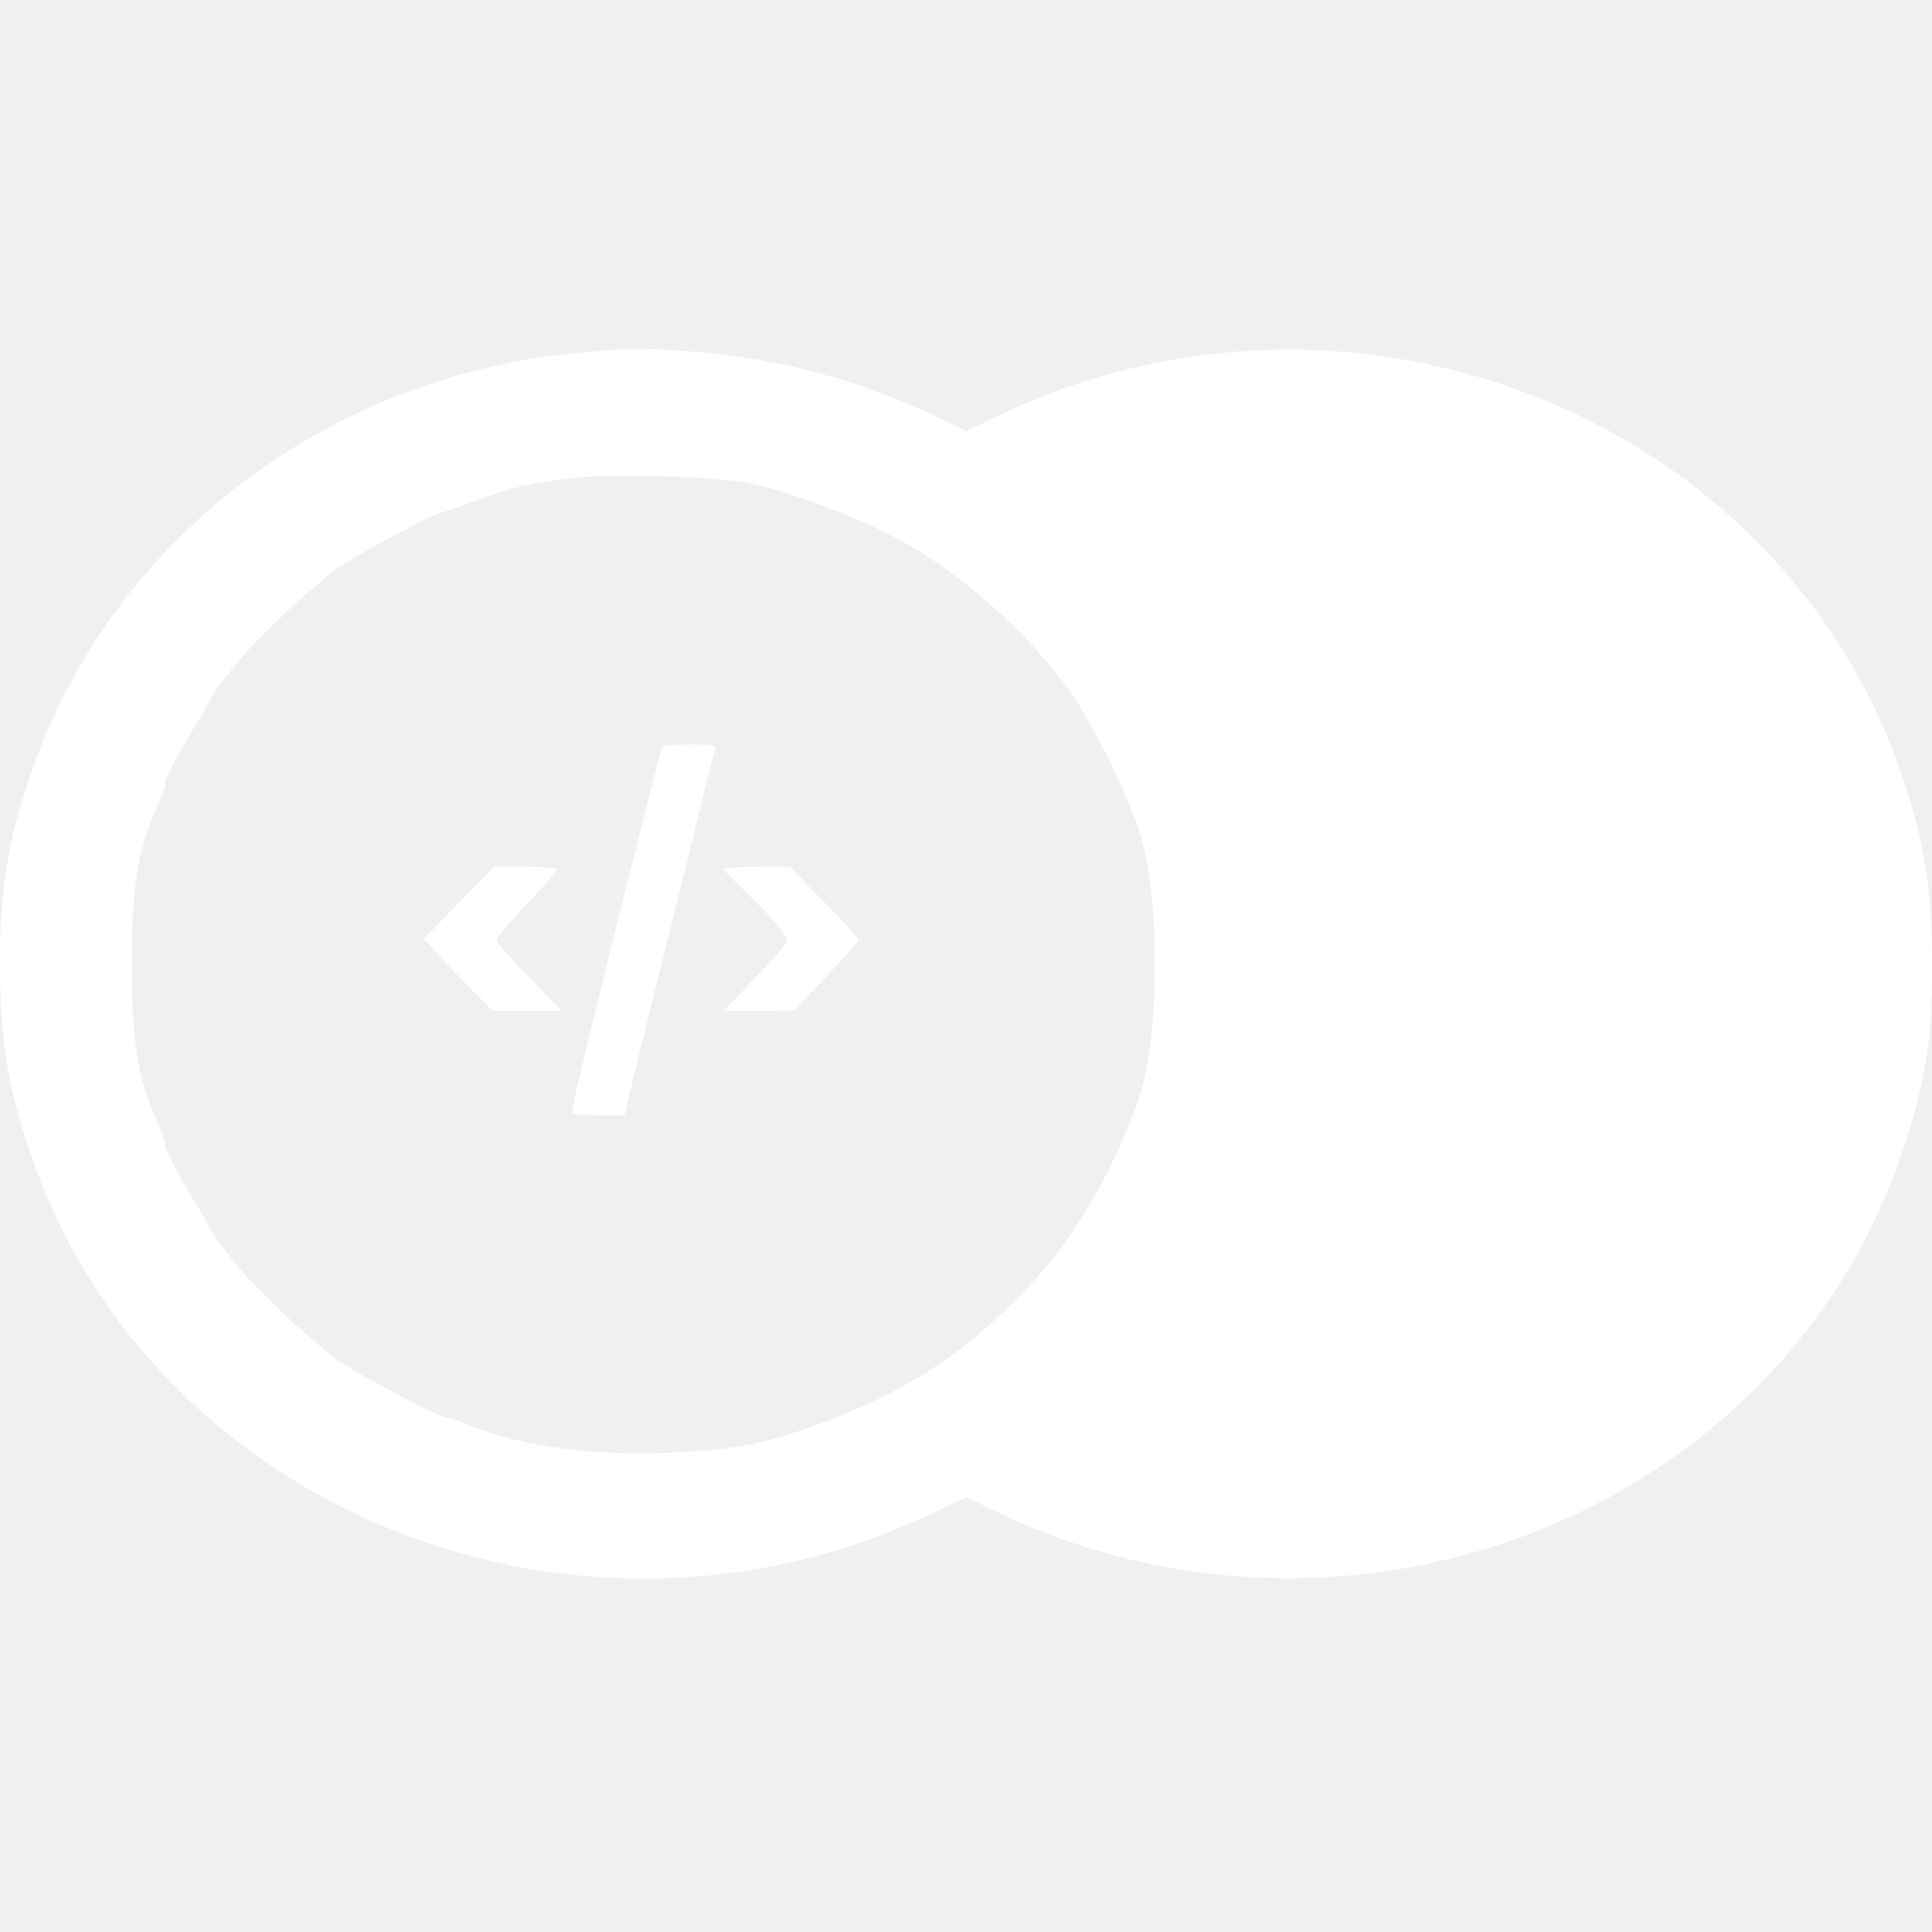
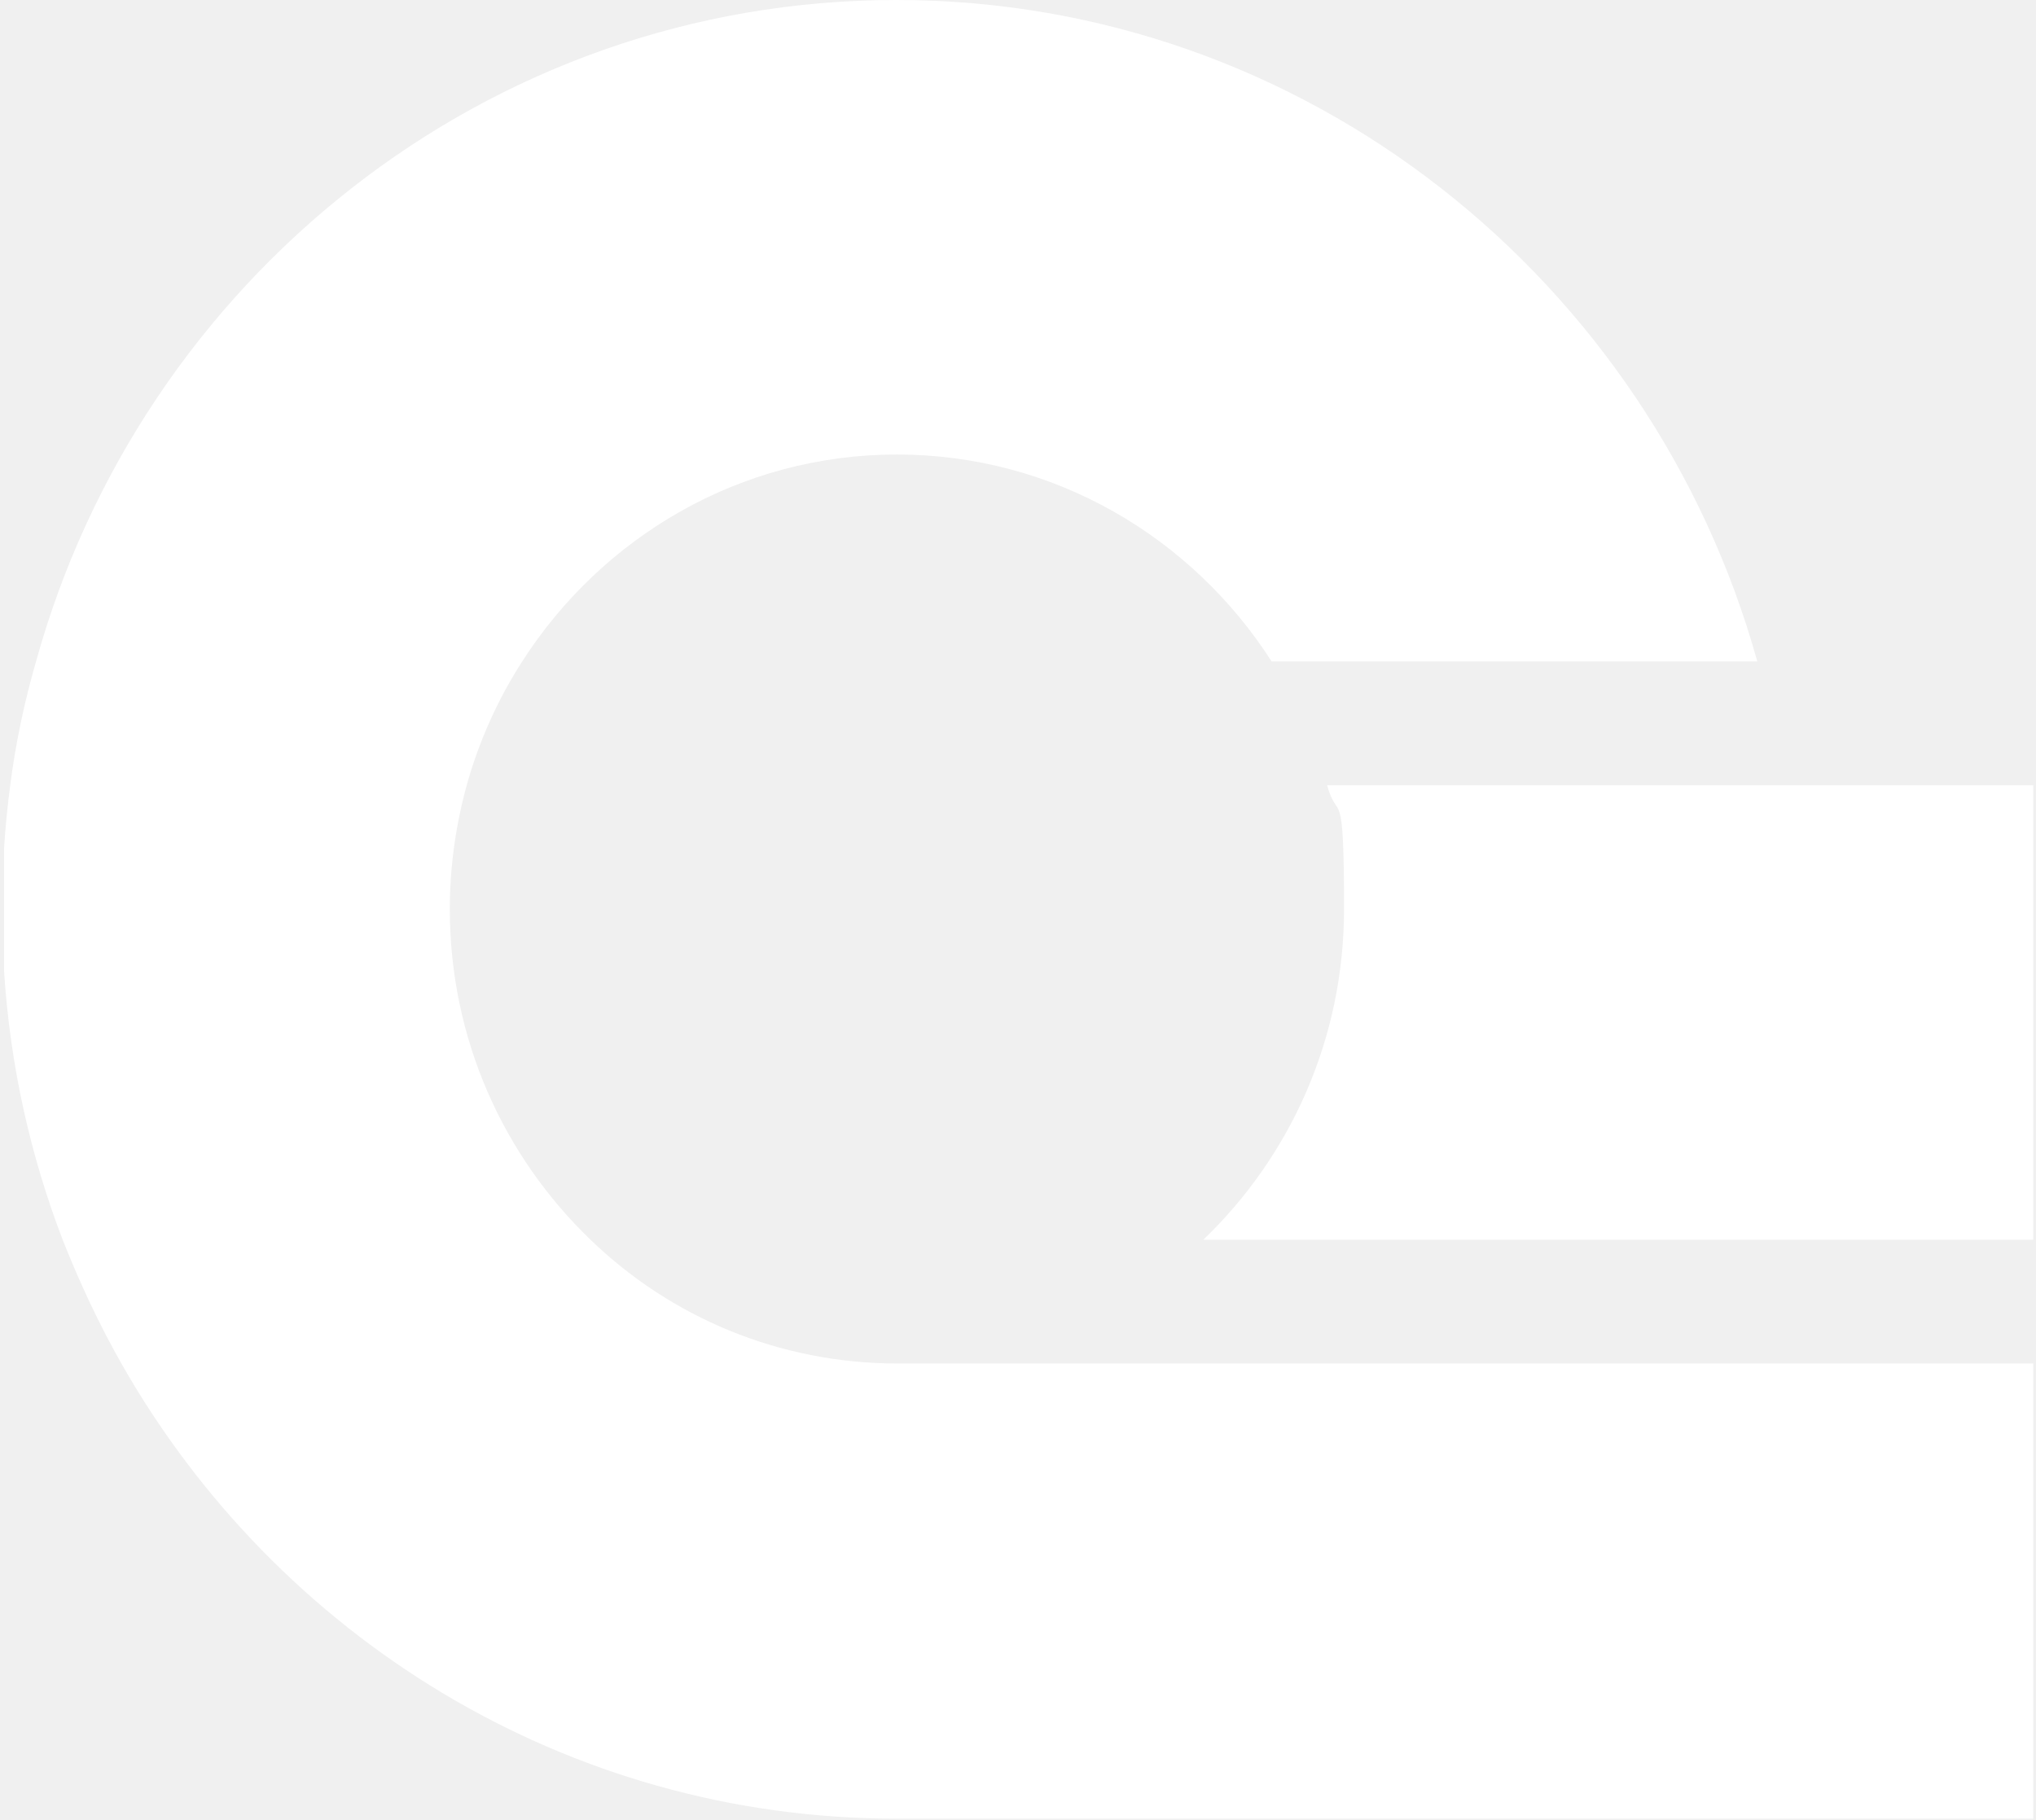
- <svg xmlns="http://www.w3.org/2000/svg" version="1.0" viewBox="0 0 72 72">
-   <g transform="matrix(.014107 0 0 -.013424 -.11286 70.295)" fill="#fff" style="">
-     <path d="m1554 4259c-677-60-1252-519-1464-1168-61-187-82-321-82-531s21-344 82-531c325-992 1449-1460 2383-993l87 44 88-44c769-385 1704-139 2182 577 125 186 221 427 262 656 15 88 20 158 20 291 0 210-21 344-82 531-325 992-1449 1460-2382 993l-88-44-87 44c-195 97-411 158-629 176-133 11-160 11-290-1zm428-363c98-19 287-93 402-158 157-88 335-253 444-411 59-86 138-248 183-377 64-180 64-600 0-780-78-220-177-391-310-532-158-168-305-267-525-353-140-55-224-73-389-81-202-10-384 14-527 71-36 15-73 28-84 30-21 5-201 105-262 146-65 44-225 201-287 282-31 41-57 77-57 80s-23 45-51 93c-49 85-82 154-74 154 2 0-9 32-25 71-49 117-64 220-64 429s15 312 64 429c16 39 27 71 25 71-8 0 25 69 74 154 28 48 51 90 51 93s26 39 57 80c62 81 222 238 287 282 60 41 241 141 262 146 11 2 53 17 94 33 91 36 150 50 255 62 108 12 362 4 457-14z" />
-     <path d="m1757 3163c-2-5-28-107-56-228-29-121-75-312-101-425-50-207-80-343-80-361 0-5 31-9 69-9h69l31 138c18 75 58 247 90 382s71 299 86 365 30 126 33 133c3 9-14 12-66 12-39 0-73-3-75-7z" />
-     <path d="m1220 2730-92-100 27-32c15-18 56-63 91-100l64-68h91 91l-86 93c-47 50-86 98-86 104 0 7 36 52 80 100 44 49 80 91 80 96 0 4-38 7-84 7h-83l-93-100z" />
-     <path d="m1920 2824c0-3 17-22 38-43 78-78 133-144 130-157-2-7-40-54-86-103l-83-91h93l93 1 85 93c47 52 85 98 85 104 0 5-40 52-90 105l-90 97h-87c-49 0-88-3-88-6z" />
+ <svg xmlns="http://www.w3.org/2000/svg" id="Layer_1" version="1.1" viewBox="0 0 301 269">
+   <defs>
+     <style>
+       .st0 {
+         fill: none;
+       }
+ 
+       .st1 {
+         fill: #fff;
+       }
+ 
+       .st2 {
+         clip-path: url(#clippath);
+       }
+     </style>
+     <clipPath id="clippath">
+       <rect class="st0" x=".6" width="300" height="268.9" />
+     </clipPath>
+   </defs>
+   <g class="st2">
+     <g>
+       <path class="st1" d="M300.6,201.7v67.2h-168c-49,0-91.7-27-114.6-67.2-3.3-5.8-6.2-12-8.7-18.3-4.8-12.5-7.8-25.8-8.7-39.8v-18.2c.2-3.1.5-6.2.9-9.2.8-6.3,2.1-12.4,3.8-18.3C20.9,41.4,72,0,132.5,0s111.6,41.4,127.3,97.8h-71.8c-11.8-18.4-32.2-30.6-55.4-30.6s-43.6,12.2-55.4,30.6c-3.6,5.6-6.4,11.8-8.2,18.3-1.6,5.8-2.5,12-2.5,18.3,0,19.3,8,36.6,20.8,48.9,11.8,11.4,27.8,18.3,45.4,18.3h168Z" />
+       <path class="st1" d="M300.6,116.1v67.2h-122.7c12.8-12.3,20.8-29.6,20.8-48.9s-.9-12.5-2.5-18.3h104.4Z" />
+     </g>
  </g>
</svg>
